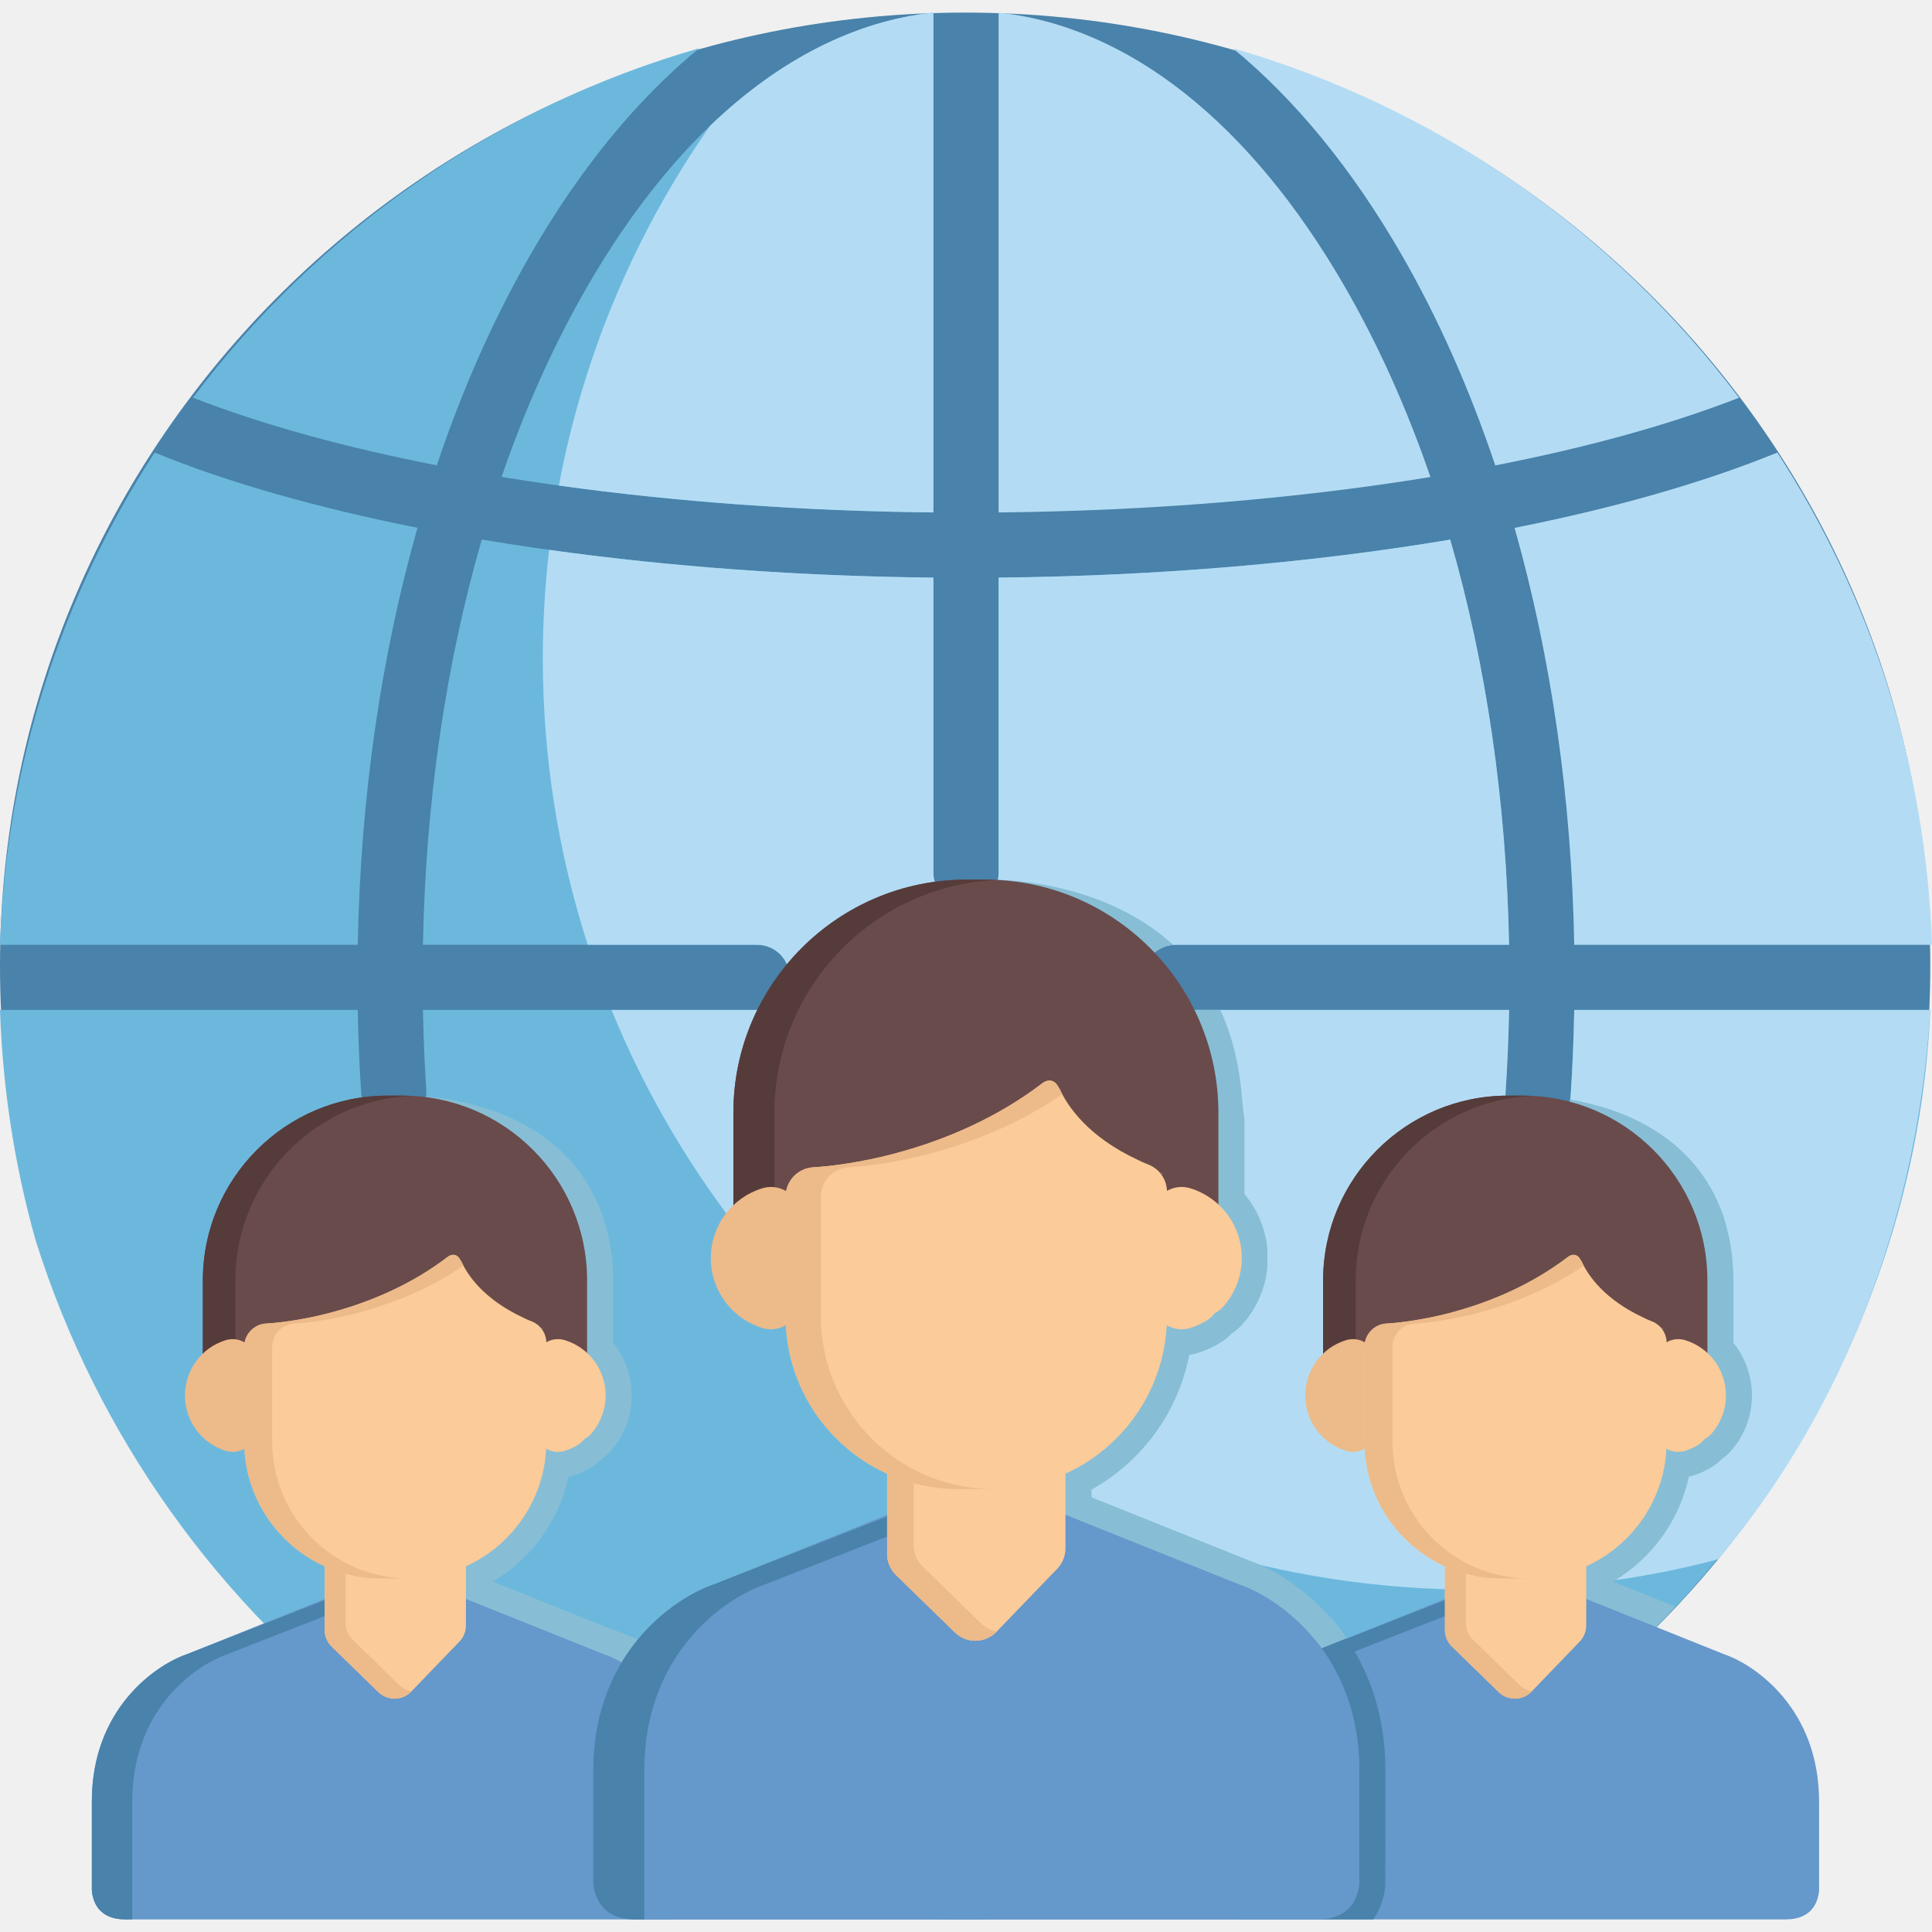
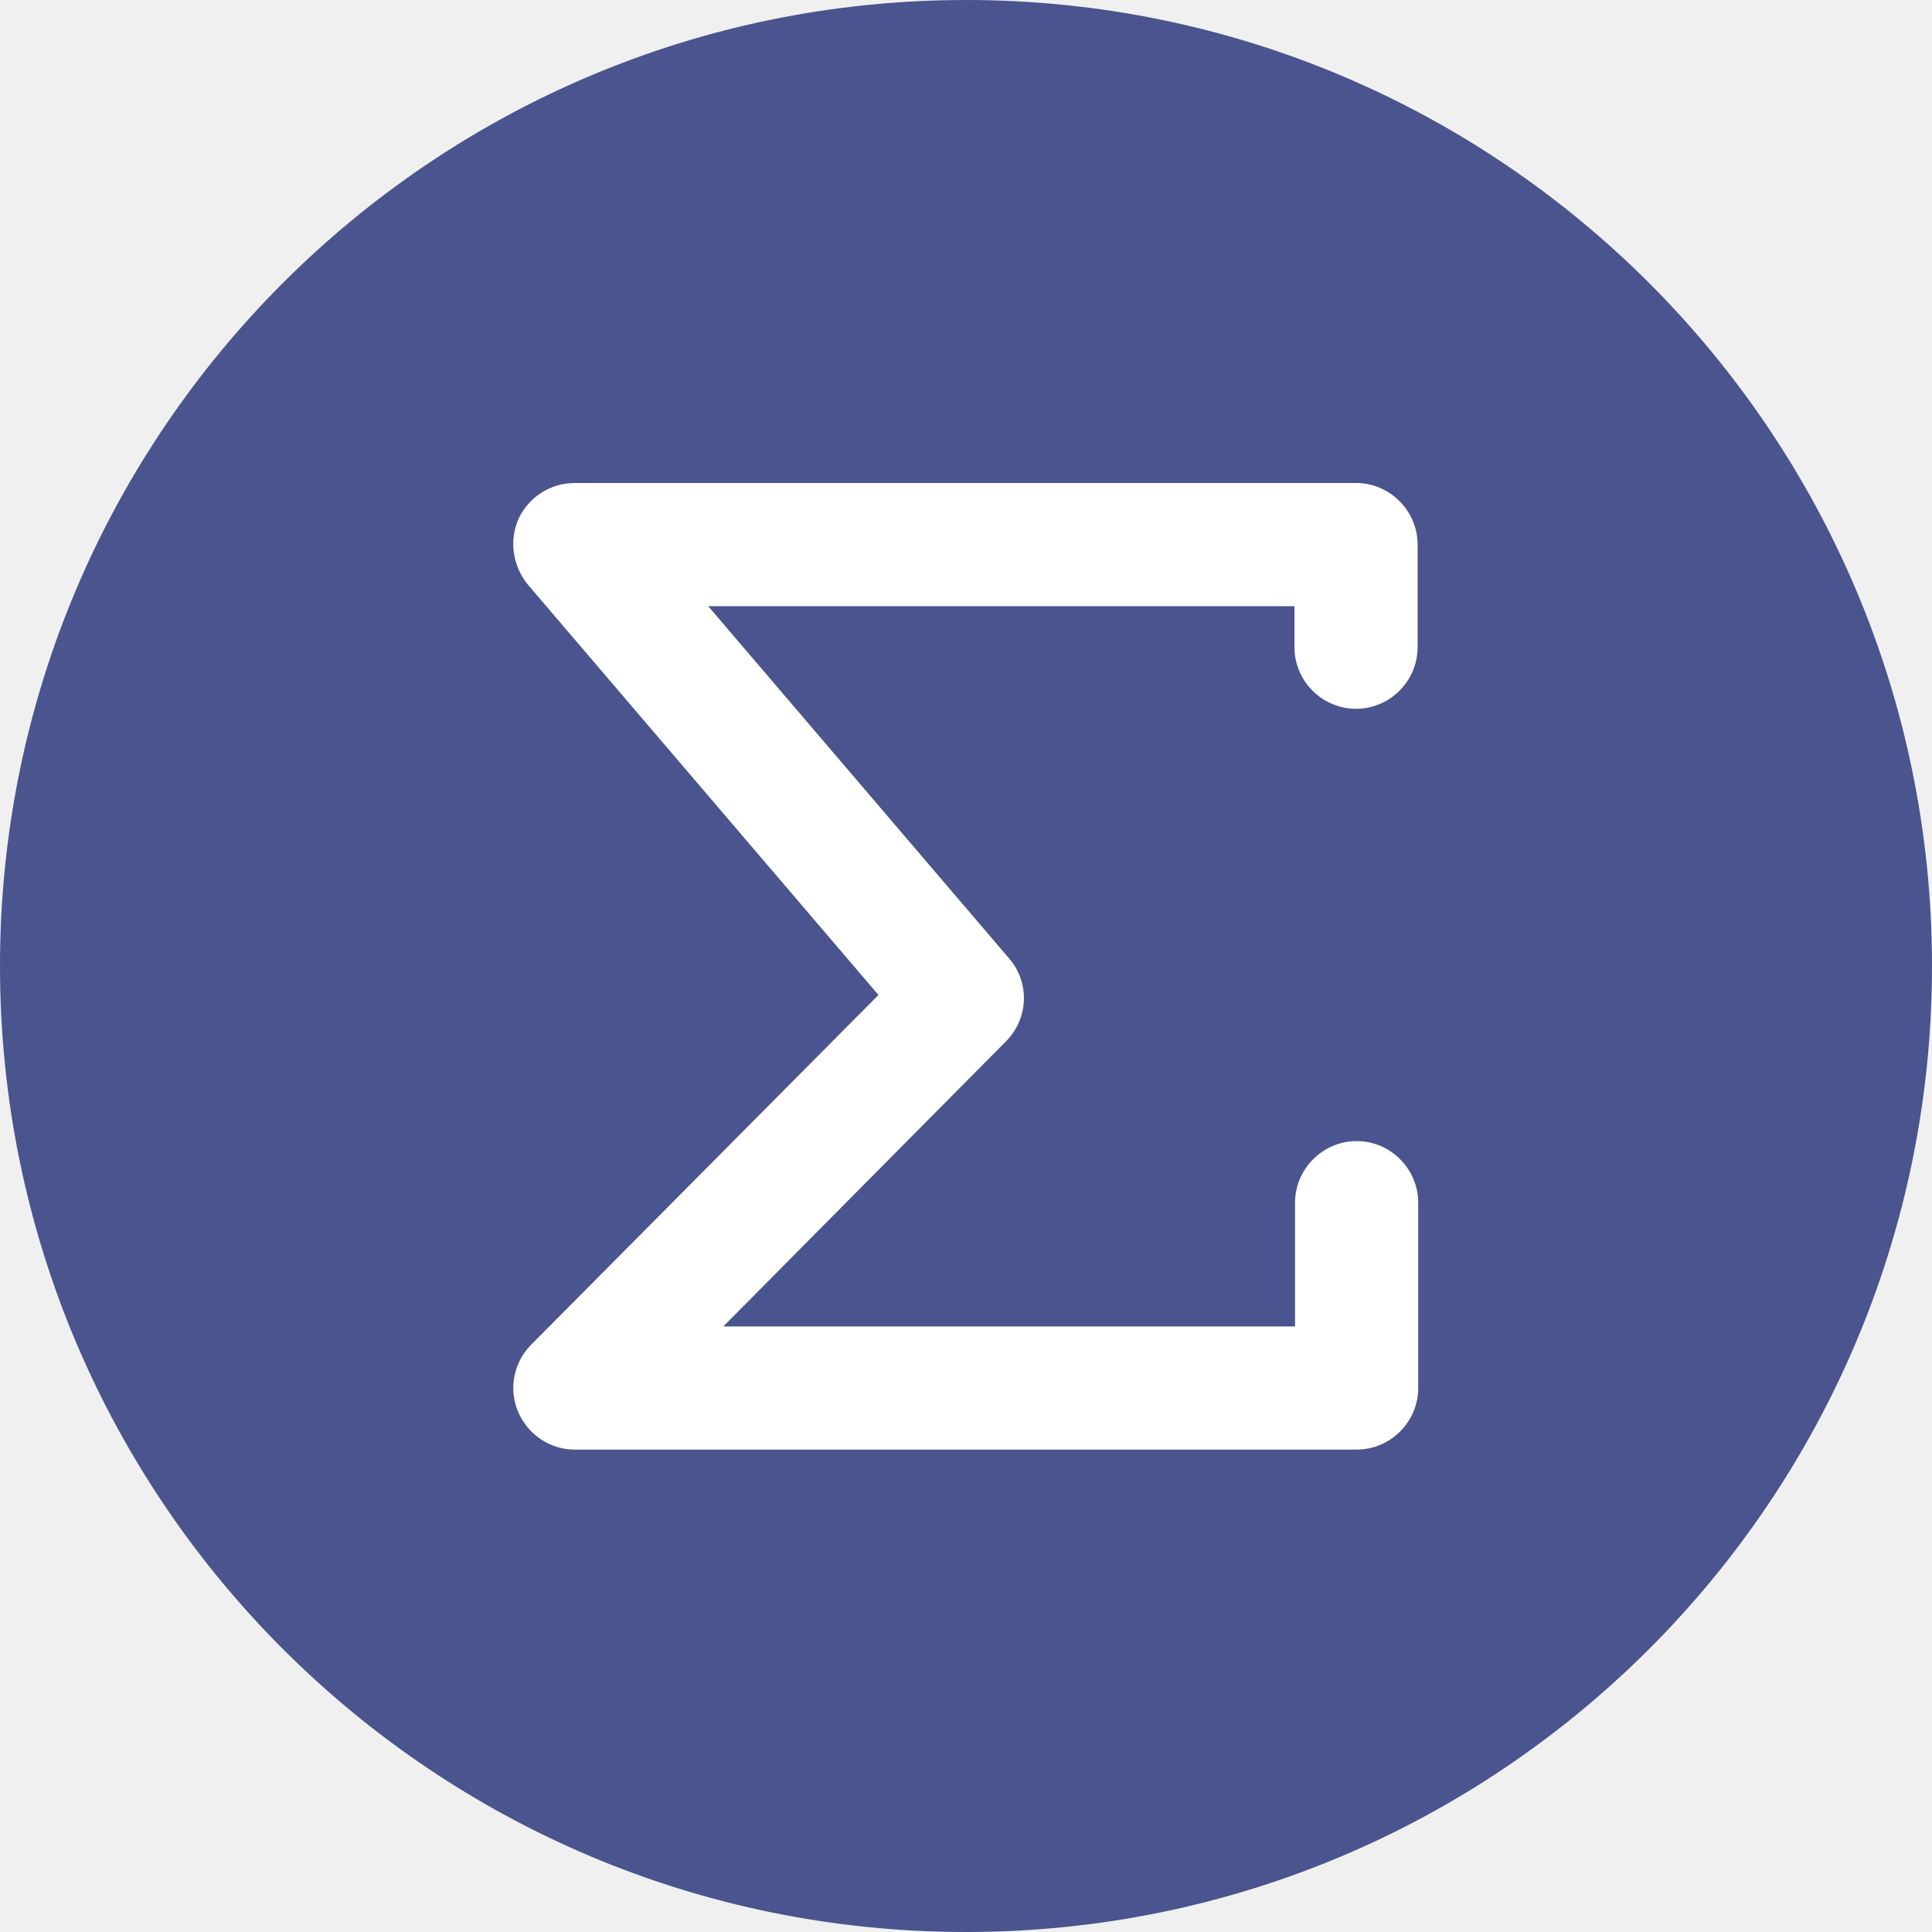
- <svg xmlns="http://www.w3.org/2000/svg" version="1.1" id="Layer_1" x="0px" y="0px" viewBox="0 0 512 512" style="enable-background:new 0 0 512 512;" xml:space="preserve">
-   <path style="fill:#4982AA;" d="M511.546,255.998c0,139.542-114.513,250.475-255.772,250.475S0.001,395.54,0.001,255.998  S114.515,3.335,255.774,3.335S511.546,116.457,511.546,255.998z" />
+ <svg xmlns="http://www.w3.org/2000/svg" version="1.1" id="Слой_1" x="0px" y="0px" viewBox="0 0 32 32" style="enable-background:new 0 0 32 32;" xml:space="preserve">
+   <style type="text/css">
+ 	.st0{fill:#4A548E;}
+ 	.st1{fill:#FFFFFF;}
+ </style>
+   <circle class="st0" cx="16" cy="16" r="16" />
  <g>
-     <path style="fill:#6CB8DD;" d="M185.306,12.783c-54.203,15.584-101.09,48.62-134.161,92.609   c18.243,7.116,40.146,13.152,64.607,17.924c6.76-20.136,15.067-38.911,24.832-55.852C153.727,44.668,168.838,26.304,185.306,12.783   z" />
-     <path style="fill:#6CB8DD;" d="M40.983,119.938c-24.544,37.817-39.386,82.48-40.982,130.444h94.811   c0.701-38.874,6.134-76.371,15.823-110.514C84.114,134.601,60.441,127.887,40.983,119.938z" />
+     <g>
+       <path class="st1" d="M8.58,23.38c0.16,0.38,0.53,0.63,0.94,0.63h12.95c0.56,0,1.02-0.46,1.02-1.02v-3.07    c0-0.56-0.46-1.02-1.02-1.02s-1.02,0.46-1.02,1.02v2.05h-9.47l4.68-4.72c0.38-0.38,0.4-0.98,0.05-1.38l-4.98-5.83h9.71v0.68    c0,0.56,0.46,1.02,1.02,1.02s1.02-0.46,1.02-1.02v-1.7c0-0.56-0.46-1.02-1.02-1.02H9.52c-0.4,0-0.76,0.23-0.93,0.59    C8.43,8.95,8.49,9.37,8.74,9.68l5.81,6.8L8.8,22.27C8.51,22.56,8.42,23,8.58,23.38z" />
+     </g>
  </g>
-   <g>
-     <path style="fill:#B3DCF4;" d="M471.012,119.93c-19.49,7.966-43.131,14.693-69.639,19.96   c9.685,34.138,15.115,71.626,15.816,110.492H512C510.403,202.414,495.56,157.749,471.012,119.93z" />
-     <path style="fill:#B3DCF4;" d="M356.453,76.09c-25.128-43.591-57.457-69.086-91.819-72.756v132.468   c40.569-0.408,79.637-3.689,114.449-9.389C372.844,108.286,365.271,91.386,356.453,76.09z" />
-   </g>
-   <path style="fill:#6CB8DD;" d="M417.193,267.652c-0.14,7.704-0.463,15.412-0.974,23.004c-0.307,4.56-4.103,8.054-8.607,8.054  c-0.196,0-0.391-0.007-0.589-0.02c-4.758-0.32-8.356-4.437-8.035-9.195c0.486-7.209,0.792-14.526,0.931-21.845h-88.376  c-4.77,0-8.635-3.866-8.635-8.635c0-4.77,3.865-8.635,8.635-8.635h88.375c-0.708-37.904-6.058-74.363-15.591-107.378  c-36.43,6.123-77.32,9.647-119.692,10.068v78.254c0,4.77-3.865,8.635-8.635,8.635c-4.77,0-8.635-3.865-8.635-8.635V153.07  c-42.273-0.424-83.205-3.956-119.687-10.086c-9.536,33.021-14.888,69.486-15.596,107.397h88.549c4.77,0,8.635,3.865,8.635,8.635  c0,4.769-3.865,8.635-8.635,8.635h-88.549c0.134,7.063,0.423,14.123,0.878,21.08c0.312,4.759-3.292,8.87-8.05,9.183  c-4.756,0.304-8.87-3.293-9.183-8.051c-0.481-7.33-0.785-14.771-0.92-22.212H0c0.691,20.841,3.879,41.289,9.419,60.982  C42.204,432.975,139.686,508.663,254.85,508.663c136.614,0,250.833-108.779,256.698-241.014h-94.355V267.652z" />
-   <path style="fill:#B3DCF4;" d="M326.695,12.783c16.468,13.521,31.58,31.885,44.722,54.683c9.769,16.947,18.077,35.727,24.839,55.872  c24.448-4.773,46.351-10.809,64.607-17.936C427.789,61.408,380.901,28.368,326.695,12.783z" />
-   <path style="fill:#6CB8DD;" d="M247.365,3.335c-34.361,3.67-66.691,29.164-91.819,72.756c-8.813,15.288-16.382,32.178-22.623,50.297  c34.869,5.71,73.969,9.003,114.441,9.414L247.365,3.335L247.365,3.335z" />
-   <g>
-     <path style="fill:#B3DCF4;" d="M148.113,128.678c30.878,4.294,64.556,6.772,99.252,7.124V3.335   c-20.862,2.228-40.972,12.516-59.178,30C168.582,61.407,154.67,93.743,148.113,128.678z" />
-     <path style="fill:#B3DCF4;" d="M416.219,290.655c-0.307,4.56-4.103,8.054-8.607,8.054c-0.196,0-0.391-0.007-0.589-0.02   c-4.758-0.32-8.356-4.437-8.035-9.195c0.486-7.209,0.792-14.526,0.931-21.845h-88.376c-4.77,0-8.635-3.866-8.635-8.635   c0-4.77,3.865-8.635,8.635-8.635h88.375c-0.708-37.904-6.058-74.363-15.591-107.378c-36.43,6.123-77.32,9.647-119.692,10.068   v78.254c0,4.77-3.865,8.635-8.635,8.635c-4.77,0-8.635-3.865-8.635-8.635V153.07c-35.509-0.356-70.06-2.913-101.834-7.353   c-1.095,9.434-1.676,19.024-1.676,28.752c0,26.489,4.19,51.994,11.915,75.912h44.862c4.77,0,8.635,3.865,8.635,8.635   c0,4.769-3.865,8.635-8.635,8.635h-38.56c36.771,90.109,125.257,153.623,228.589,153.623c22.337,0,44.086-2.509,64.665-8.072   c33.47-39.604,52.814-90.784,56.221-145.551h-94.354C417.052,275.356,416.73,283.063,416.219,290.655z" />
-   </g>
-   <path style="fill:#EDBA89;" d="M440.971,351.89l-0.494,0.365c-0.009-0.012-0.02-0.023-0.029-0.033l0.457-0.332H440.971z   M440.48,351.89l-0.112,0.23c-0.015-0.018-0.029-0.036-0.044-0.054l0.091-0.176H440.48z M308.363,310.782l-0.624,0.463  c-0.012-0.016-0.025-0.029-0.036-0.045l0.578-0.418H308.363z M307.742,310.782l-0.14,0.292c-0.018-0.023-0.038-0.045-0.056-0.069  l0.115-0.223H307.742z M144.08,351.89l-0.495,0.365c-0.008-0.012-0.02-0.023-0.028-0.033l0.457-0.332H144.08z M143.588,351.89  l-0.112,0.23c-0.015-0.018-0.029-0.036-0.044-0.054l0.091-0.176H143.588z" />
-   <path style="fill:#87BED5;" d="M459.386,355.867v-16.572c0-5.739-0.872-11.278-2.487-16.492c-0.029-0.089-0.058-0.18-0.087-0.268  c-0.039-0.123-0.083-0.245-0.123-0.367c-7.524-21.543-27.394-28.53-40.555-30.776c-0.642,4.195-4.262,7.32-8.521,7.32  c-0.196,0-0.391-0.007-0.589-0.02c-0.367-0.024-0.725-0.079-1.078-0.148v109.726h-14.608c0.781,3.936,0.659,9.891,0.652,14.695  c-0.009,7.173-3.091,9.414-4.03,11.859s-18.996,40.28-22.285,20.196c-1.97-12.026-8.362-21.139-13.174-26.52l-0.091,0.037  c-0.934-1.057-1.9-2.073-2.897-3.045c-0.04-0.041-0.075-0.075-0.097-0.094l-0.084-0.083c-0.416-0.403-0.831-0.796-1.193-1.125  c-0.197-0.183-0.395-0.357-0.593-0.53l-0.035-0.029c-0.26-0.235-0.52-0.466-0.753-0.665c-0.396-0.343-0.792-0.672-1.19-0.995  c-0.077-0.066-0.158-0.129-0.239-0.193c-4.557-3.675-9.647-6.603-14.362-8.263l-41.697-16.711v-2.026  c13.556-7.602,22.962-20.644,25.915-35.734c0.794-0.111,1.573-0.286,2.322-0.522c2.054-0.638,4.05-1.547,5.929-2.706  c1.113-0.685,2.121-1.506,3.008-2.451c1.089-0.714,2.075-1.567,2.939-2.546c3.698-4.183,5.949-9.389,6.482-14.878v-5.035  c-0.512-5.322-2.636-10.381-6.071-14.452v-19.656c-0.265-1.863-0.502-4.001-0.708-6.445c-0.748-8.872-2.778-16.362-5.679-22.702  h-11.865c-4.77,0-8.635-3.866-8.635-8.635c0-4.557,3.531-8.28,8.006-8.604c-16.131-14.768-38.203-16.987-46.483-17.279  c-0.075,0.345-0.165,0.685-0.277,1.013V477.98h-87.741v-40.562l-14.058-5.606l-0.044,0.056l-31.724-12.719  c10.322-6.127,17.558-16.173,20.106-27.785c0.359-0.078,0.712-0.173,1.058-0.283c1.74-0.54,3.43-1.311,5.015-2.285  c0.943-0.579,1.802-1.27,2.566-2.062c0.912-0.614,1.741-1.341,2.479-2.175c3.607-4.082,5.593-9.316,5.593-14.739  c0-5.094-1.76-10.029-4.911-13.951v-16.574c0-2.655-0.189-5.266-0.549-7.823c-5.149-33.423-35.718-39.73-49.068-40.881  c-0.592,3.926-3.844,7.052-7.968,7.322c-1.61,0.104-3.142-0.25-4.483-0.936v160.159c43.005,32.342,96.467,51.527,154.421,51.527  c74.799,0,142.132-31.93,189.126-82.902l-16.497-6.614c10.322-6.127,17.558-16.173,20.106-27.785  c0.358-0.078,0.712-0.174,1.058-0.283c1.74-0.54,3.43-1.311,5.016-2.285c0.943-0.579,1.802-1.27,2.566-2.062  c0.912-0.614,1.741-1.341,2.479-2.175c3.607-4.082,5.593-9.316,5.593-14.739C464.298,364.725,462.537,359.79,459.386,355.867z" />
-   <path style="fill:#6598CB;" d="M482.072,477.376c0-0.65-0.018-1.285-0.039-1.922c-0.006-0.089-0.005-0.181-0.01-0.268  c-0.012-0.321-0.039-0.636-0.06-0.952c-0.024-0.404-0.041-0.811-0.075-1.21c-0.016-0.163-0.04-0.326-0.054-0.492  c-0.053-0.543-0.108-1.083-0.178-1.611c-0.003-0.045-0.013-0.089-0.02-0.134c-1.449-10.838-6.384-18.754-11.931-24.148  c-0.026-0.026-0.052-0.049-0.077-0.075c-0.291-0.282-0.581-0.556-0.875-0.825c-0.145-0.134-0.291-0.26-0.438-0.388  c-0.168-0.153-0.34-0.305-0.509-0.45c-0.281-0.243-0.563-0.478-0.847-0.708c-0.029-0.024-0.061-0.049-0.093-0.074  c-3.557-2.878-7.12-4.75-9.913-5.716c-0.01-0.002-0.021-0.01-0.036-0.014l-0.071-0.025c-0.009-0.001-0.018-0.006-0.029-0.009  l-36.65-14.695l-9.154,9.502l-9.363,9.12l-9.365-9.12l-9.154-9.502l-36.65,14.695c-0.008,0.003-0.02,0.008-0.026,0.009l-0.074,0.025  c-0.012,0.003-0.025,0.012-0.036,0.014c-2.793,0.966-6.354,2.838-9.913,5.716c-0.03,0.024-0.063,0.049-0.09,0.074  c-0.283,0.23-0.569,0.465-0.848,0.708c-0.17,0.145-0.343,0.297-0.51,0.45c-0.149,0.128-0.294,0.254-0.436,0.388  c-0.296,0.268-0.585,0.543-0.877,0.825c-0.026,0.025-0.049,0.048-0.078,0.075c-5.543,5.394-10.48,13.31-11.93,24.148  c-0.006,0.045-0.014,0.089-0.021,0.134c-0.068,0.527-0.121,1.068-0.175,1.611c-0.014,0.165-0.038,0.327-0.051,0.492  c-0.036,0.399-0.055,0.806-0.079,1.21c-0.02,0.317-0.047,0.631-0.06,0.952c-0.005,0.087-0.003,0.18-0.007,0.268  c-0.024,0.637-0.041,1.271-0.041,1.922v5.826h0.002v17.8c0.237,2.778,1.676,7.663,8.861,7.663h8.757h125.607h8.758  c7.184,0,8.618-4.885,8.861-7.663v-17.8l0,0v-5.826H482.072z" />
-   <g>
-     <path style="fill:#4982AA;" d="M367.123,499.591l0.025-30.42c0-0.903-0.024-1.784-0.058-2.735c-0.002-0.117-0.007-0.234-0.013-0.35   c-0.014-0.343-0.036-0.68-0.061-1.019l-0.04-0.65c-0.024-0.444-0.051-0.888-0.089-1.336c-0.016-0.18-0.036-0.359-0.058-0.536   l-0.017-0.154c-0.073-0.744-0.147-1.484-0.243-2.207c-0.015-0.121-0.031-0.241-0.05-0.355c-1.467-10.836-5.373-19.276-9.704-25.622   l-10.337,4.145c-0.008,0.003-0.02,0.008-0.026,0.009l-0.074,0.025c-0.012,0.003-0.025,0.012-0.036,0.014   c-2.793,0.966-6.354,2.838-9.913,5.716c-0.03,0.024-0.063,0.049-0.09,0.074c-0.283,0.23-0.569,0.465-0.849,0.708   c-0.17,0.145-0.343,0.297-0.51,0.45c-0.149,0.128-0.294,0.254-0.436,0.388c-0.296,0.268-0.585,0.543-0.877,0.826   c-0.026,0.025-0.049,0.048-0.078,0.075c-5.543,5.394-10.48,13.31-11.93,24.148c-0.006,0.045-0.014,0.089-0.021,0.134   c-0.068,0.527-0.121,1.068-0.175,1.611c-0.014,0.165-0.038,0.327-0.051,0.492c-0.036,0.399-0.055,0.806-0.079,1.21   c-0.02,0.317-0.047,0.631-0.06,0.952c-0.005,0.087-0.003,0.18-0.007,0.268c-0.024,0.637-0.041,1.271-0.041,1.921v5.826h0.002v17.8   c0.237,2.778,1.676,7.663,8.861,7.663h8.757h25.066C365.832,505.941,366.849,502.727,367.123,499.591z" />
-     <path style="fill:#4982AA;" d="M382.956,424.072l-36.462,14.278l-0.113,0.038c-9.339,3.334-25.153,15.295-25.153,38.986V501   c0.237,2.778,1.676,7.663,8.861,7.663h1.843v-31.29c0-23.691,15.814-35.653,25.157-38.986l0.113-0.038l28.82-11.286   L382.956,424.072z" />
-   </g>
-   <path style="fill:#694B4B;" d="M403.537,290.353h-3.954c-26.986,0-48.94,21.956-48.94,48.942v6.527v6.112v10.322  c0,0,11.142-1.106,12.511-6.509l-0.007-0.005c0.472-0.511,0.865-1.096,1.144-1.745c6.318-0.193,35.843-0.421,52.705-20.785  c2.011,5.885,8.818,17.032,21.916,20.541c0.267,0.71,0.671,1.35,1.158,1.905l-0.108,0.087c1.37,5.403,12.514,6.509,12.514,6.509  V351.89v-6.07v-6.527C452.479,312.31,430.521,290.353,403.537,290.353z M440.435,352.232l0.472-0.342h0.066l-0.768,0.569  L440.435,352.232z M440.194,352.377l0.054-0.163l0.167-0.324h0.064l-0.196,0.404L440.194,352.377z M438.899,353.382l-0.018-0.026  l1.207-0.874l-0.285,0.276l-0.882,0.652L438.899,353.382z M439.893,353.099l-0.378,0.782c-0.003-0.001-0.003-0.001-0.006-0.001  l-0.052-0.024c-0.009-0.005-0.021-0.01-0.026-0.016l0.618-1.224l0.015-0.016L439.893,353.099z" />
-   <path style="fill:#563B3B;" d="M359.27,351.934v-6.112v-6.527c0-26.203,20.7-47.658,46.604-48.881  c-0.777-0.037-1.555-0.061-2.338-0.061h-3.954c-26.986,0-48.94,21.956-48.94,48.942v6.527v6.112v10.322c0,0,4.923-0.492,8.627-2.405  v-7.917H359.27z" />
-   <path style="fill:#FBCB99;" d="M446.601,355.161c-1.875-0.586-3.909-0.244-5.489,0.914c-1.576,1.164-2.509,3.005-2.509,4.965v17.562  c0,1.957,0.93,3.8,2.509,4.962c1.072,0.789,2.356,1.198,3.653,1.198c0.614,0,1.233-0.091,1.832-0.28  c1.181-0.366,2.345-0.897,3.45-1.577c0.65-0.399,1.222-0.919,1.685-1.527c0.679-0.35,1.289-0.824,1.796-1.395  c2.488-2.815,3.863-6.424,3.863-10.164C457.39,363.062,453.054,357.171,446.601,355.161z" />
-   <path style="fill:#EDBA89;" d="M362.187,356.075c-1.578-1.158-3.616-1.5-5.486-0.916c-6.453,2.012-10.79,7.904-10.79,14.66  c0,6.759,4.338,12.652,10.79,14.663c0.599,0.189,1.219,0.28,1.835,0.28c1.299,0,2.578-0.41,3.651-1.198  c1.581-1.162,2.512-3.004,2.512-4.962v-17.562C364.698,359.081,363.767,357.239,362.187,356.075z" />
-   <path style="fill:#FBCB99;" d="M418.473,409.211c-1.211-1.158-2.836-1.766-4.525-1.704l-0.212,0.012  c-0.374,0.013-0.748,0.059-1.116,0.14c-2.381,0.53-4.807,0.798-7.205,0.798h-7.532c-2.471,0-4.965-0.282-7.42-0.843  c-1.831-0.424-3.751,0.013-5.213,1.181c-1.469,1.171-2.327,2.945-2.327,4.822v17.924l-0.002,0.06  c-0.099,1.78,0.579,3.515,1.852,4.756l12.381,12.06c1.152,1.124,2.695,1.748,4.3,1.748c0.032,0,0.066,0,0.098,0  c1.641-0.03,3.201-0.705,4.34-1.887l12.754-13.242c1.108-1.147,1.723-2.678,1.723-4.272v-17.098  C420.373,411.984,419.688,410.374,418.473,409.211z" />
-   <path style="fill:#EDBA89;" d="M402.703,446.566l-12.38-12.06c-1.277-1.242-1.951-2.976-1.854-4.756l0.006-0.06v-17.926  c0-1.576,0.607-3.076,1.673-4.21c-1.734-0.302-3.516,0.143-4.896,1.24c-1.469,1.171-2.327,2.945-2.327,4.822v17.924l-0.002,0.06  c-0.099,1.78,0.579,3.515,1.852,4.756l12.381,12.06c1.152,1.124,2.695,1.748,4.3,1.748c0.032,0,0.066,0,0.098,0  c1.641-0.03,3.201-0.705,4.34-1.887l0.052-0.058C404.735,448.009,403.598,447.439,402.703,446.566z" />
-   <path style="fill:#FBCB99;" d="M437.674,350.129c-0.745-0.276-1.449-0.601-2.134-0.944c-10.355-4.831-14.652-11.113-16.38-14.864  c-0.106-0.14-0.207-0.296-0.314-0.493c-1.239-2.276-3.167-0.836-3.167-0.836l-0.005-0.005c-9.671,7.418-20.233,11.753-29.015,14.277  c-3.418,1.011-6.691,1.741-9.654,2.273c-5.885,1.08-9.67,1.222-9.67,1.222c-3.222,0.233-5.721,2.915-5.721,6.148v25.145  c0,19.996,16.271,36.267,36.27,36.267h7.533c19.996,0,36.267-16.271,36.267-36.267v-26.148  C441.685,353.329,440.087,351.027,437.674,350.129z" />
-   <path style="fill:#EDBA89;" d="M369.01,382.051v-25.145c0-3.233,2.496-5.915,5.716-6.148c0,0,3.788-0.142,9.671-1.221  c2.966-0.532,6.238-1.262,9.66-2.273c7.767-2.235,16.934-5.892,25.645-11.848c-0.204-0.382-0.386-0.749-0.545-1.097  c-0.106-0.14-0.207-0.296-0.314-0.493c-1.239-2.276-3.167-0.836-3.167-0.836l-0.005-0.005c-9.671,7.418-20.233,11.753-29.015,14.277  c-3.418,1.011-6.691,1.741-9.654,2.273c-5.885,1.08-9.67,1.221-9.67,1.221c-3.222,0.233-5.721,2.915-5.721,6.148v25.145  c0,19.996,16.271,36.267,36.27,36.267h7.39C385.279,418.318,369.01,402.047,369.01,382.051z" />
-   <path style="fill:#6598CB;" d="M185.182,477.376c0-0.65-0.018-1.285-0.039-1.922c-0.006-0.089-0.005-0.181-0.01-0.268  c-0.012-0.321-0.039-0.636-0.06-0.952c-0.024-0.404-0.041-0.811-0.075-1.21c-0.016-0.163-0.04-0.326-0.054-0.492  c-0.053-0.543-0.108-1.083-0.178-1.611c-0.003-0.045-0.013-0.089-0.02-0.134c-1.449-10.838-6.384-18.754-11.931-24.148  c-0.025-0.026-0.052-0.049-0.077-0.075c-0.291-0.282-0.581-0.556-0.875-0.825c-0.145-0.134-0.291-0.26-0.438-0.388  c-0.168-0.153-0.34-0.305-0.509-0.45c-0.281-0.243-0.563-0.478-0.847-0.708c-0.029-0.024-0.061-0.049-0.093-0.074  c-3.557-2.878-7.12-4.75-9.913-5.716c-0.01-0.002-0.022-0.01-0.036-0.014l-0.07-0.025c-0.009-0.001-0.018-0.006-0.029-0.009  l-36.65-14.695l-9.154,9.502l-9.363,9.12l-9.365-9.12l-9.154-9.502l-36.65,14.695c-0.008,0.003-0.02,0.008-0.026,0.009l-0.073,0.025  c-0.012,0.003-0.024,0.012-0.036,0.014c-2.793,0.966-6.353,2.838-9.913,5.716c-0.03,0.024-0.063,0.049-0.09,0.074  c-0.283,0.23-0.569,0.465-0.848,0.708c-0.172,0.145-0.343,0.297-0.51,0.45c-0.149,0.128-0.294,0.254-0.436,0.388  c-0.296,0.268-0.585,0.543-0.877,0.825c-0.028,0.025-0.05,0.048-0.078,0.075c-5.543,5.394-10.48,13.31-11.93,24.148  c-0.006,0.045-0.014,0.089-0.021,0.134c-0.068,0.527-0.122,1.068-0.175,1.611c-0.014,0.165-0.038,0.327-0.051,0.492  c-0.036,0.399-0.055,0.806-0.079,1.21c-0.02,0.317-0.047,0.631-0.06,0.952c-0.005,0.087-0.003,0.18-0.007,0.268  c-0.024,0.637-0.041,1.271-0.041,1.922v5.826h0.002v17.8c0.237,2.778,1.676,7.663,8.861,7.663h8.757h125.606h8.758  c7.184,0,8.619-4.885,8.861-7.663v-17.8l0,0v-5.826H185.182z" />
-   <path style="fill:#4982AA;" d="M86.064,424.072l-36.462,14.278l-0.113,0.038c-9.339,3.334-25.153,15.295-25.153,38.986V501  c0.237,2.778,1.676,7.663,8.861,7.663h1.843v-31.29c0-23.691,15.814-35.653,25.157-38.986l0.113-0.038l28.82-11.286L86.064,424.072z  " />
-   <path style="fill:#694B4B;" d="M106.646,290.353h-3.954c-26.986,0-48.94,21.956-48.94,48.942v6.527v6.112v10.322  c0,0,11.142-1.106,12.511-6.509l-0.007-0.005c0.472-0.511,0.865-1.096,1.144-1.745c6.318-0.193,35.843-0.421,52.705-20.785  c2.011,5.885,8.818,17.032,21.916,20.541c0.266,0.71,0.671,1.35,1.158,1.905l-0.108,0.087c1.37,5.403,12.514,6.509,12.514,6.509  V351.89v-6.07v-6.527C155.588,312.31,133.63,290.353,106.646,290.353z M143.544,352.232l0.472-0.342h0.066l-0.768,0.569  L143.544,352.232z M143.304,352.377l0.054-0.163l0.167-0.324h0.064l-0.196,0.404L143.304,352.377z M142.008,353.382l-0.018-0.026  l1.207-0.874l-0.286,0.276l-0.882,0.652L142.008,353.382z M143.001,353.099l-0.378,0.782c-0.003-0.001-0.003-0.001-0.006-0.001  l-0.052-0.024c-0.009-0.005-0.021-0.01-0.026-0.016l0.618-1.224l0.015-0.016L143.001,353.099z" />
-   <path style="fill:#563B3B;" d="M62.38,351.934v-6.112v-6.527c0-26.203,20.7-47.658,46.604-48.881  c-0.777-0.037-1.554-0.061-2.338-0.061h-3.954c-26.986,0-48.94,21.956-48.94,48.942v6.527v6.112v10.322c0,0,4.923-0.492,8.627-2.405  v-7.917H62.38z" />
-   <path style="fill:#FBCB99;" d="M149.71,355.161c-1.875-0.586-3.909-0.244-5.489,0.914c-1.576,1.164-2.509,3.005-2.509,4.965v17.562  c0,1.957,0.93,3.8,2.509,4.962c1.072,0.789,2.356,1.198,3.653,1.198c0.614,0,1.233-0.091,1.832-0.28  c1.181-0.366,2.345-0.897,3.45-1.577c0.652-0.399,1.223-0.919,1.685-1.527c0.679-0.35,1.289-0.824,1.796-1.395  c2.488-2.815,3.863-6.424,3.863-10.164C160.499,363.062,156.164,357.171,149.71,355.161z" />
-   <path style="fill:#EDBA89;" d="M65.295,356.075c-1.578-1.158-3.616-1.5-5.486-0.916c-6.452,2.012-10.79,7.904-10.79,14.66  c0,6.759,4.338,12.652,10.79,14.663c0.6,0.189,1.218,0.28,1.835,0.28c1.299,0,2.578-0.41,3.651-1.198  c1.581-1.162,2.512-3.004,2.512-4.962v-17.562C67.806,359.081,66.876,357.239,65.295,356.075z" />
-   <path style="fill:#FBCB99;" d="M121.582,409.211c-1.211-1.158-2.836-1.766-4.525-1.704l-0.212,0.012  c-0.374,0.013-0.748,0.059-1.116,0.14c-2.381,0.53-4.807,0.798-7.205,0.798h-7.533c-2.471,0-4.964-0.282-7.42-0.843  c-1.831-0.424-3.751,0.013-5.213,1.181c-1.469,1.171-2.327,2.945-2.327,4.822v17.924l-0.002,0.06  c-0.099,1.78,0.579,3.515,1.852,4.756l12.381,12.06c1.152,1.124,2.695,1.748,4.3,1.748c0.032,0,0.066,0,0.098,0  c1.641-0.03,3.201-0.705,4.339-1.887l12.754-13.242c1.108-1.147,1.723-2.678,1.723-4.272v-17.098  C123.481,411.984,122.796,410.374,121.582,409.211z" />
-   <path style="fill:#EDBA89;" d="M105.811,446.566l-12.38-12.06c-1.277-1.242-1.951-2.976-1.854-4.756l0.006-0.06v-17.926  c0-1.576,0.607-3.076,1.673-4.21c-1.734-0.302-3.516,0.143-4.896,1.24c-1.469,1.171-2.327,2.945-2.327,4.822v17.924l-0.002,0.06  c-0.099,1.78,0.579,3.515,1.852,4.756l12.381,12.06c1.152,1.124,2.695,1.748,4.3,1.748c0.032,0,0.066,0,0.098,0  c1.641-0.03,3.201-0.705,4.339-1.887l0.052-0.058C107.843,448.009,106.708,447.439,105.811,446.566z" />
-   <path style="fill:#FBCB99;" d="M140.783,350.129c-0.744-0.276-1.449-0.601-2.134-0.944c-10.355-4.831-14.651-11.113-16.381-14.864  c-0.106-0.14-0.207-0.296-0.313-0.493c-1.239-2.276-3.167-0.836-3.167-0.836l-0.005-0.005c-9.671,7.418-20.233,11.753-29.015,14.277  c-3.418,1.011-6.69,1.741-9.654,2.273c-5.885,1.08-9.67,1.222-9.67,1.222c-3.222,0.233-5.721,2.915-5.721,6.148v25.145  c0,19.996,16.271,36.267,36.27,36.267h7.533c19.996,0,36.267-16.271,36.267-36.267v-26.148  C144.794,353.329,143.196,351.027,140.783,350.129z" />
-   <path style="fill:#EDBA89;" d="M72.119,382.051v-25.145c0-3.233,2.496-5.915,5.716-6.148c0,0,3.788-0.142,9.671-1.221  c2.966-0.532,6.238-1.262,9.66-2.273c7.767-2.235,16.934-5.892,25.645-11.848c-0.204-0.382-0.386-0.749-0.545-1.097  c-0.106-0.14-0.207-0.296-0.313-0.493c-1.239-2.276-3.167-0.836-3.167-0.836l-0.005-0.005c-9.671,7.418-20.233,11.753-29.015,14.277  c-3.418,1.011-6.69,1.741-9.654,2.273c-5.885,1.08-9.67,1.221-9.67,1.221c-3.222,0.233-5.721,2.915-5.721,6.148v25.145  c0,19.996,16.271,36.267,36.27,36.267h7.39C88.388,418.318,72.119,402.047,72.119,382.051z" />
-   <path id="SVGCleanerId_0" style="fill:#6598CB;" d="M360.241,469.172c0-0.821-0.023-1.622-0.051-2.425  c-0.006-0.113-0.005-0.228-0.013-0.34c-0.014-0.406-0.048-0.801-0.074-1.202c-0.03-0.509-0.054-1.025-0.097-1.527  c-0.018-0.208-0.049-0.412-0.068-0.621c-0.067-0.685-0.135-1.369-0.224-2.034c-0.005-0.056-0.016-0.113-0.024-0.169  c-1.829-13.681-8.057-23.672-15.059-30.479c-0.032-0.035-0.066-0.064-0.098-0.097c-0.367-0.356-0.735-0.702-1.104-1.04  c-0.183-0.172-0.367-0.328-0.551-0.49c-0.214-0.193-0.429-0.385-0.644-0.568c-0.356-0.309-0.712-0.603-1.071-0.892  c-0.037-0.032-0.076-0.064-0.119-0.096c-4.489-3.631-8.985-5.995-12.511-7.215c-0.013-0.003-0.028-0.013-0.045-0.016l-0.091-0.033  c-0.012-0.002-0.022-0.007-0.036-0.012l-46.26-18.547l-11.555,11.993l-11.818,11.512l-11.82-11.512l-11.554-11.993l-46.261,18.547  c-0.009,0.005-0.023,0.009-0.032,0.012l-0.093,0.033c-0.014,0.003-0.031,0.013-0.045,0.016c-3.525,1.22-8.021,3.583-12.513,7.215  c-0.037,0.031-0.079,0.063-0.113,0.096c-0.358,0.289-0.717,0.585-1.071,0.892c-0.218,0.183-0.434,0.374-0.646,0.568  c-0.187,0.162-0.37,0.319-0.551,0.49c-0.372,0.337-0.737,0.685-1.105,1.04c-0.035,0.032-0.063,0.062-0.099,0.097  c-6.999,6.806-13.228,16.798-15.059,30.479c-0.008,0.056-0.017,0.113-0.026,0.169c-0.086,0.665-0.154,1.349-0.221,2.034  c-0.017,0.208-0.048,0.412-0.064,0.621c-0.045,0.503-0.069,1.018-0.1,1.527c-0.025,0.401-0.06,0.796-0.076,1.202  c-0.005,0.112-0.003,0.227-0.008,0.34c-0.029,0.802-0.052,1.604-0.052,2.425v7.353h0.002v22.467  c0.299,3.508,2.115,9.673,11.185,9.673h11.055h158.542h11.055c9.066,0,10.879-6.165,11.185-9.673v-22.467l0,0v-7.353H360.241z" />
-   <g>
-     <path id="SVGCleanerId_0_1_" style="fill:#6598CB;" d="M360.241,469.172c0-0.821-0.023-1.622-0.051-2.425   c-0.006-0.113-0.005-0.228-0.013-0.34c-0.014-0.406-0.048-0.801-0.074-1.202c-0.03-0.509-0.054-1.025-0.097-1.527   c-0.018-0.208-0.049-0.412-0.068-0.621c-0.067-0.685-0.135-1.369-0.224-2.034c-0.005-0.056-0.016-0.113-0.024-0.169   c-1.829-13.681-8.057-23.672-15.059-30.479c-0.032-0.035-0.066-0.064-0.098-0.097c-0.367-0.356-0.735-0.702-1.104-1.04   c-0.183-0.172-0.367-0.328-0.551-0.49c-0.214-0.193-0.429-0.385-0.644-0.568c-0.356-0.309-0.712-0.603-1.071-0.892   c-0.037-0.032-0.076-0.064-0.119-0.096c-4.489-3.631-8.985-5.995-12.511-7.215c-0.013-0.003-0.028-0.013-0.045-0.016l-0.091-0.033   c-0.012-0.002-0.022-0.007-0.036-0.012l-46.26-18.547l-11.555,11.993l-11.818,11.512l-11.82-11.512l-11.554-11.993l-46.261,18.547   c-0.009,0.005-0.023,0.009-0.032,0.012l-0.093,0.033c-0.014,0.003-0.031,0.013-0.045,0.016c-3.525,1.22-8.021,3.583-12.513,7.215   c-0.037,0.031-0.079,0.063-0.113,0.096c-0.358,0.289-0.717,0.585-1.071,0.892c-0.218,0.183-0.434,0.374-0.646,0.568   c-0.187,0.162-0.37,0.319-0.551,0.49c-0.372,0.337-0.737,0.685-1.105,1.04c-0.035,0.032-0.063,0.062-0.099,0.097   c-6.999,6.806-13.228,16.798-15.059,30.479c-0.008,0.056-0.017,0.113-0.026,0.169c-0.086,0.665-0.154,1.349-0.221,2.034   c-0.017,0.208-0.048,0.412-0.064,0.621c-0.045,0.503-0.069,1.018-0.1,1.527c-0.025,0.401-0.06,0.796-0.076,1.202   c-0.005,0.112-0.003,0.227-0.008,0.34c-0.029,0.802-0.052,1.604-0.052,2.425v7.353h0.002v22.467   c0.299,3.508,2.115,9.673,11.185,9.673h11.055h158.542h11.055c9.066,0,10.879-6.165,11.185-9.673v-22.467l0,0v-7.353H360.241z" />
-   </g>
-   <path style="fill:#4982AA;" d="M235.133,401.89l-46.022,18.022l-0.143,0.05c-11.789,4.206-31.748,19.306-31.748,49.208v29.819  c0.299,3.508,2.115,9.673,11.185,9.673h2.327v-39.491c0-29.904,19.961-45.003,31.751-49.208l0.143-0.05l36.376-14.244  L235.133,401.89z" />
-   <path style="fill:#694B4B;" d="M261.112,233.111h-4.989c-34.062,0-61.772,27.713-61.772,61.775v8.237v7.714v13.029  c0,0,14.064-1.397,15.792-8.217l-0.009-0.006c0.596-0.646,1.091-1.385,1.445-2.204c7.977-0.243,45.242-0.532,66.525-26.234  c2.539,7.429,11.131,21.498,27.663,25.927c0.336,0.897,0.845,1.705,1.462,2.406l-0.136,0.112c1.729,6.82,15.796,8.217,15.796,8.217  v-13.083v-7.659v-8.237C322.887,260.823,295.173,233.111,261.112,233.111z M307.685,311.214l0.596-0.432h0.082l-0.967,0.717  L307.685,311.214z M307.383,311.398l0.067-0.207l0.211-0.408h0.082l-0.246,0.511L307.383,311.398z M305.746,312.667l-0.024-0.033  l1.522-1.102l-0.359,0.349l-1.113,0.823L305.746,312.667z M307.001,312.309l-0.477,0.987c-0.005-0.002-0.005-0.002-0.008-0.002  l-0.067-0.03c-0.012-0.006-0.023-0.015-0.033-0.021l0.781-1.544l0.02-0.02L307.001,312.309z" />
-   <path style="fill:#563B3B;" d="M205.24,310.836v-7.714v-8.237c0-33.074,26.127-60.154,58.825-61.7  c-0.981-0.047-1.963-0.075-2.952-0.075h-4.989c-34.062,0-61.772,27.713-61.772,61.775v8.237v7.714v13.029  c0,0,6.215-0.619,10.889-3.037v-9.992H205.24z" />
-   <path style="fill:#FBCB99;" d="M315.467,314.91c-2.365-0.738-4.931-0.309-6.926,1.155c-1.989,1.468-3.168,3.795-3.168,6.269v22.166  c0,2.471,1.174,4.795,3.168,6.262c1.352,0.995,2.971,1.512,4.61,1.512c0.776,0,1.558-0.115,2.312-0.353  c1.491-0.462,2.96-1.132,4.355-1.991c0.821-0.504,1.543-1.159,2.126-1.927c0.858-0.443,1.629-1.041,2.267-1.763  c3.142-3.553,4.876-8.107,4.876-12.829C329.087,324.884,323.614,317.448,315.467,314.91z" />
-   <path style="fill:#EDBA89;" d="M208.919,316.064c-1.992-1.462-4.564-1.892-6.924-1.156c-8.143,2.54-13.62,9.976-13.62,18.503  c0,8.533,5.477,15.97,13.62,18.508c0.756,0.238,1.538,0.353,2.316,0.353c1.639,0,3.255-0.517,4.607-1.512  c1.994-1.467,3.171-3.791,3.171-6.262v-22.167C212.09,319.859,210.913,317.533,208.919,316.064z" />
-   <path style="fill:#FBCB99;" d="M279.966,383.133c-1.528-1.462-3.579-2.229-5.712-2.151l-0.267,0.014  c-0.472,0.016-0.945,0.075-1.407,0.178c-3.006,0.668-6.067,1.006-9.093,1.006h-9.508c-3.12,0-6.266-0.356-9.366-1.064  c-2.312-0.535-4.734,0.016-6.582,1.491c-1.855,1.477-2.935,3.718-2.935,6.085v22.625l-0.003,0.076  c-0.124,2.246,0.73,4.435,2.337,6.003l15.629,15.223c1.454,1.416,3.4,2.202,5.427,2.202c0.04,0,0.082,0,0.123,0  c2.07-0.036,4.04-0.889,5.477-2.38l16.098-16.714c1.399-1.447,2.177-3.381,2.177-5.391v-21.582  C282.363,386.631,281.499,384.602,279.966,383.133z" />
-   <path style="fill:#EDBA89;" d="M260.061,430.283l-15.628-15.222c-1.612-1.567-2.463-3.757-2.339-6.003l0.009-0.076v-22.624  c0-1.991,0.766-3.882,2.111-5.315c-2.19-0.38-4.437,0.18-6.181,1.565c-1.855,1.477-2.935,3.717-2.935,6.085v22.625l-0.003,0.076  c-0.124,2.246,0.73,4.435,2.337,6.003l15.629,15.223c1.454,1.416,3.4,2.202,5.427,2.202c0.04,0,0.082,0,0.123,0  c2.07-0.036,4.04-0.889,5.477-2.38l0.067-0.073C262.623,432.103,261.19,431.384,260.061,430.283z" />
-   <path style="fill:#FBCB99;" d="M304.202,308.56c-0.941-0.35-1.829-0.756-2.695-1.193c-13.071-6.098-18.493-14.027-20.677-18.763  c-0.132-0.177-0.26-0.373-0.394-0.622c-1.565-2.871-3.998-1.053-3.998-1.053l-0.007-0.007  c-12.208,9.363-25.538,14.838-36.624,18.021c-4.313,1.276-8.446,2.198-12.183,2.867c-7.429,1.364-12.206,1.542-12.206,1.542  c-4.067,0.296-7.22,3.681-7.22,7.762v31.736c0,25.241,20.536,45.776,45.78,45.776h9.508c25.238,0,45.776-20.535,45.776-45.776  v-33.004C309.263,312.6,307.245,309.694,304.202,308.56z" />
-   <path style="fill:#EDBA89;" d="M217.533,348.852v-31.736c0-4.081,3.15-7.466,7.216-7.762c0,0,4.779-0.176,12.207-1.542  c3.743-0.669,7.872-1.591,12.192-2.867c9.804-2.82,21.375-7.436,32.37-14.954c-0.257-0.482-0.486-0.945-0.688-1.385  c-0.132-0.177-0.26-0.373-0.394-0.622c-1.565-2.871-3.998-1.053-3.998-1.053l-0.007-0.007  c-12.208,9.363-25.538,14.838-36.624,18.021c-4.313,1.276-8.446,2.198-12.183,2.867c-7.429,1.364-12.206,1.542-12.206,1.542  c-4.067,0.296-7.22,3.681-7.22,7.762v31.736c0,25.241,20.536,45.776,45.78,45.776h9.328  C238.069,394.628,217.533,374.093,217.533,348.852z" />
-   <g>
- </g>
-   <g>
- </g>
-   <g>
- </g>
-   <g>
- </g>
-   <g>
- </g>
-   <g>
- </g>
-   <g>
- </g>
-   <g>
- </g>
-   <g>
- </g>
-   <g>
- </g>
-   <g>
- </g>
-   <g>
- </g>
-   <g>
- </g>
-   <g>
- </g>
-   <g>
- </g>
</svg>
